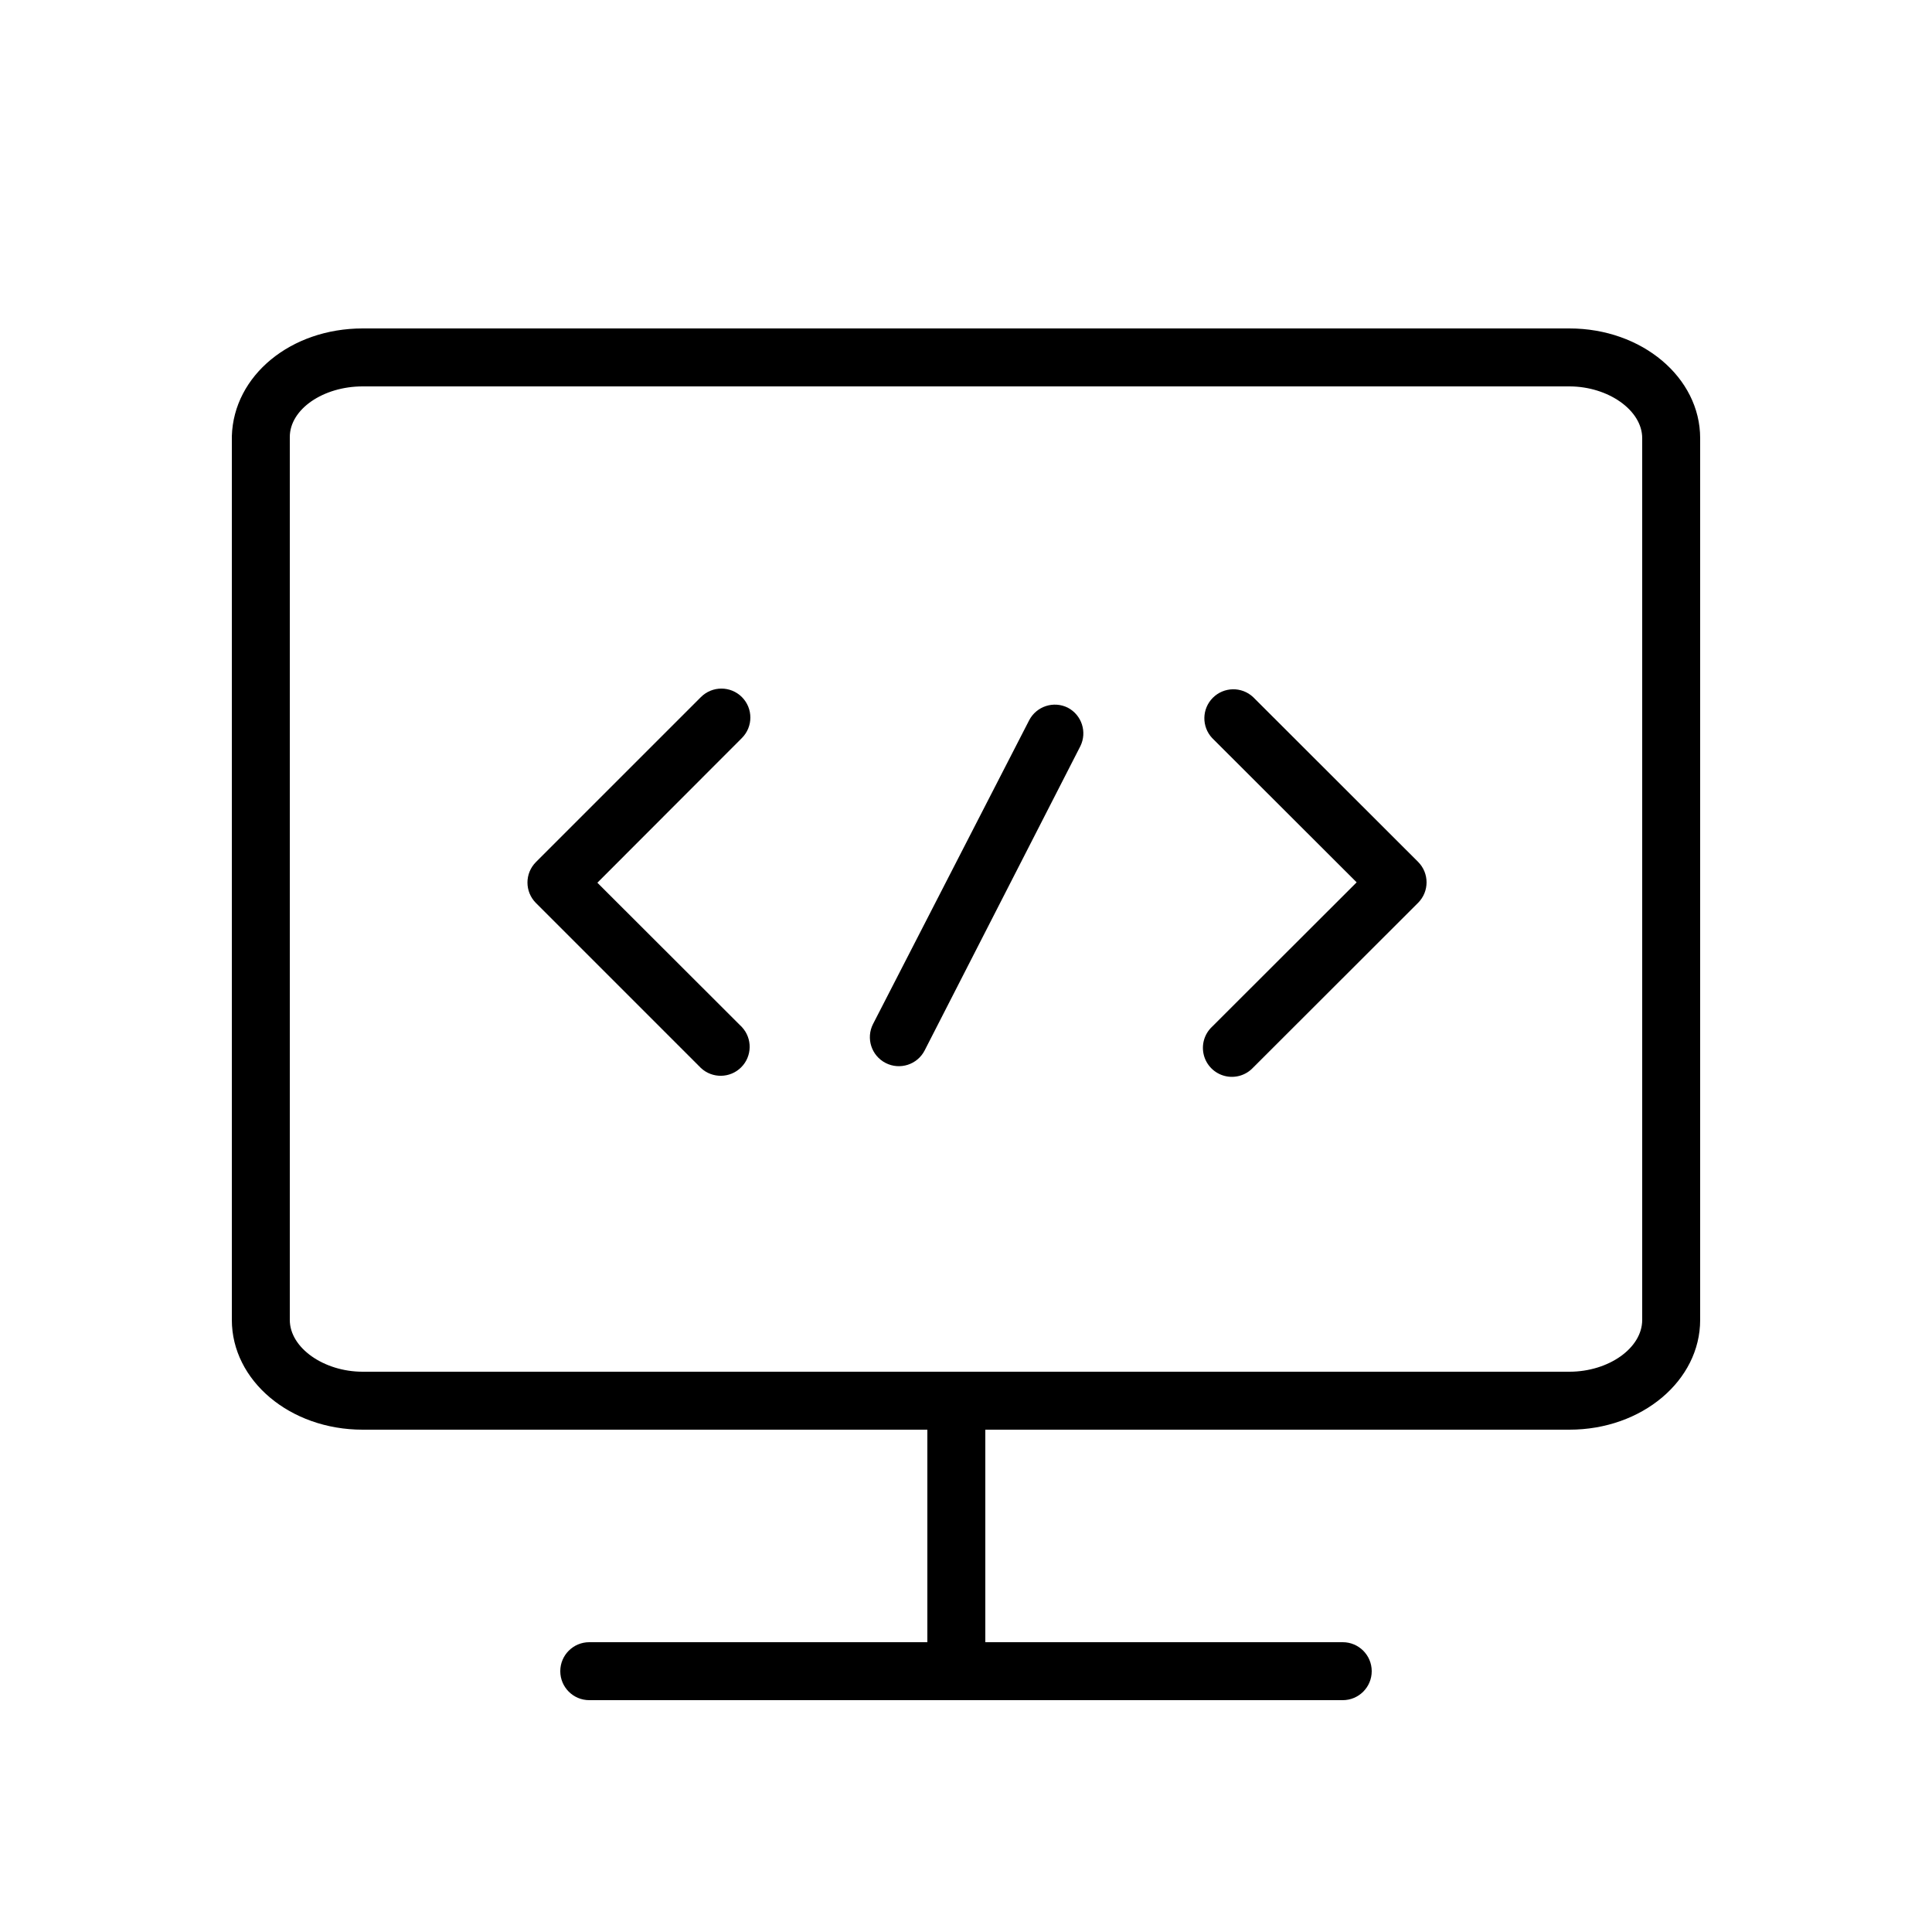
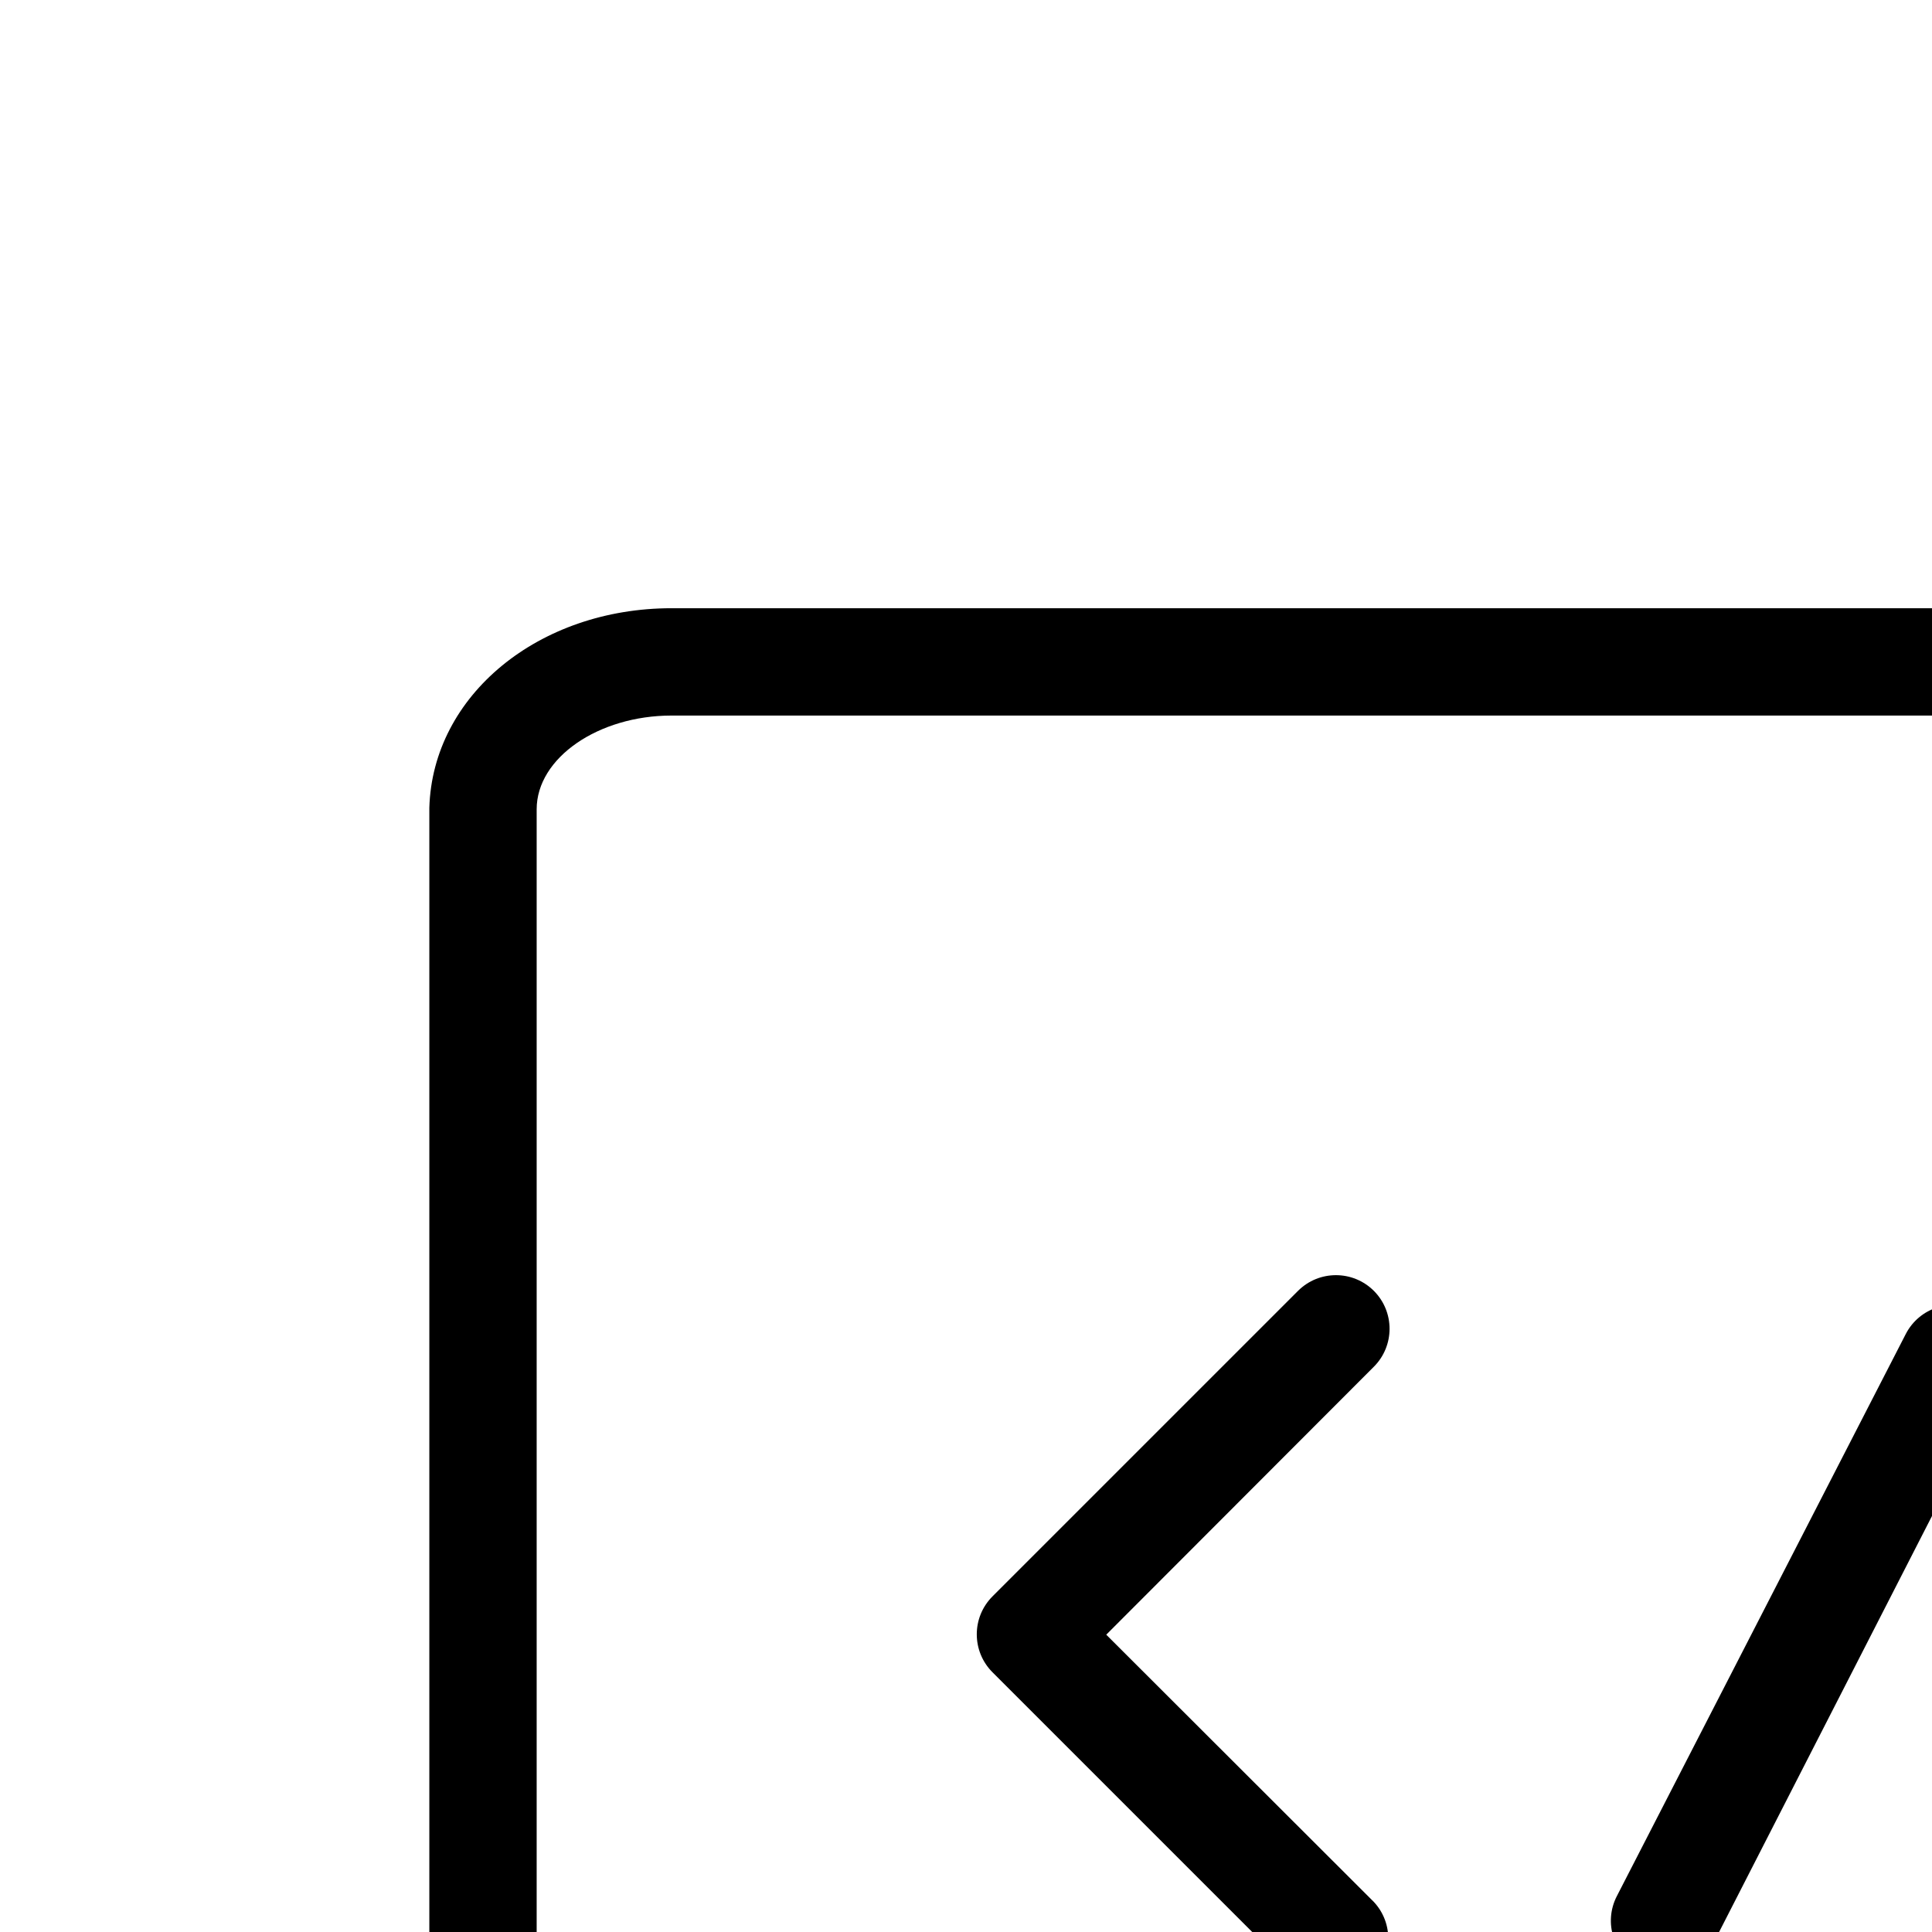
- <svg xmlns="http://www.w3.org/2000/svg" id="Слой_2" data-name="Слой 2" viewBox="0 0 100 100">
+ <svg xmlns="http://www.w3.org/2000/svg" id="Слой_2" data-name="Слой 2" viewBox="0 0 54 54">
  <path d="M81.23,17H18.77c-3.71,0-6.68,2.43-6.77,5.58V68.32C12,71.45,15,74,18.77,74H48V85H30.5a1.5,1.5,0,0,0,0,3h39a1.5,1.5,0,0,0,0-3H51V74H81.23C85,74,88,71.45,88,68.32V22.68C88,19.55,85,17,81.23,17ZM85,68.32C85,69.77,83.27,71,81.23,71H18.77c-2,0-3.77-1.23-3.77-2.68V22.62C15,21.18,16.73,20,18.77,20H81.23c2,0,3.77,1.23,3.77,2.68Z" />
  <path d="M55.27,36.63a1.5,1.5,0,0,0-2,.65L45.19,53a1.5,1.5,0,1,0,2.67,1.37l8.06-15.75A1.5,1.5,0,0,0,55.27,36.63Z" />
  <path d="M64.86,36.08a1.5,1.5,0,0,0-2.12,2.12l7.48,7.47-7.48,7.47a1.5,1.5,0,1,0,2.12,2.12l8.54-8.53a1.5,1.5,0,0,0,0-2.12Z" />
  <path d="M38.4,36.08a1.5,1.5,0,0,0-2.12,0l-8.54,8.54a1.5,1.5,0,0,0,0,2.12l8.54,8.54a1.5,1.5,0,0,0,2.12-2.12l-7.48-7.47L38.4,38.2A1.5,1.5,0,0,0,38.4,36.08Z" />
</svg>
